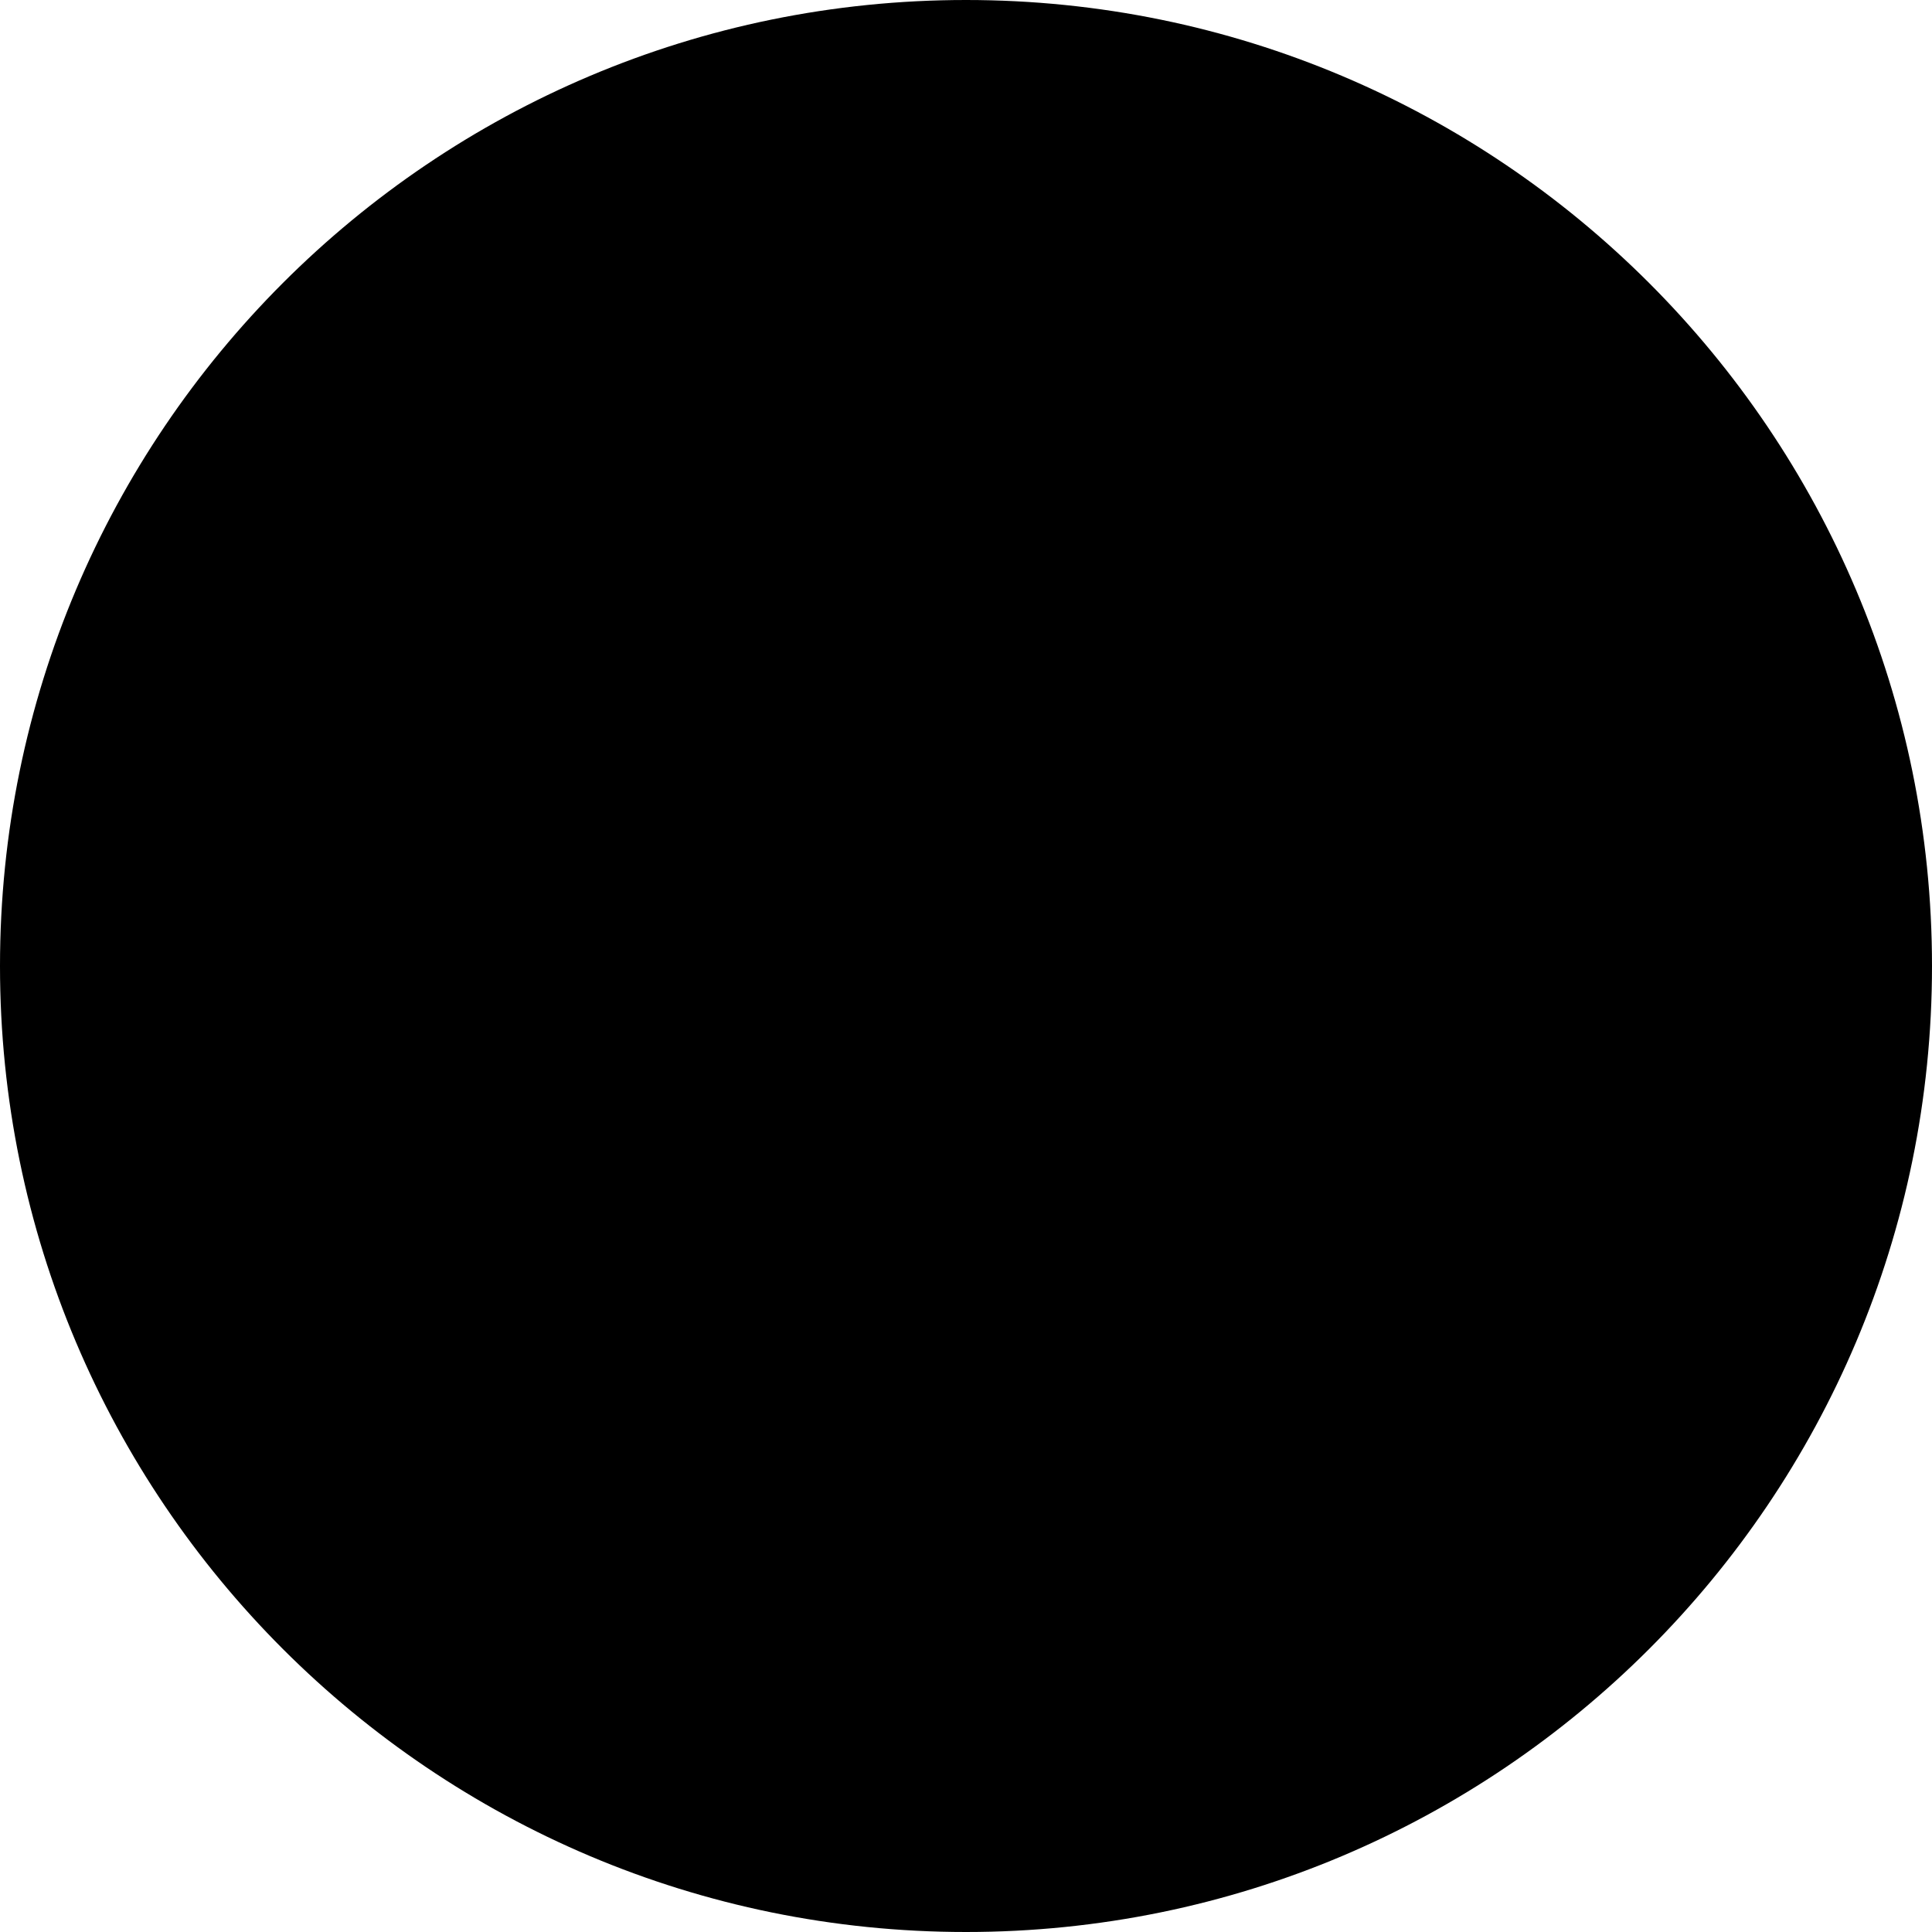
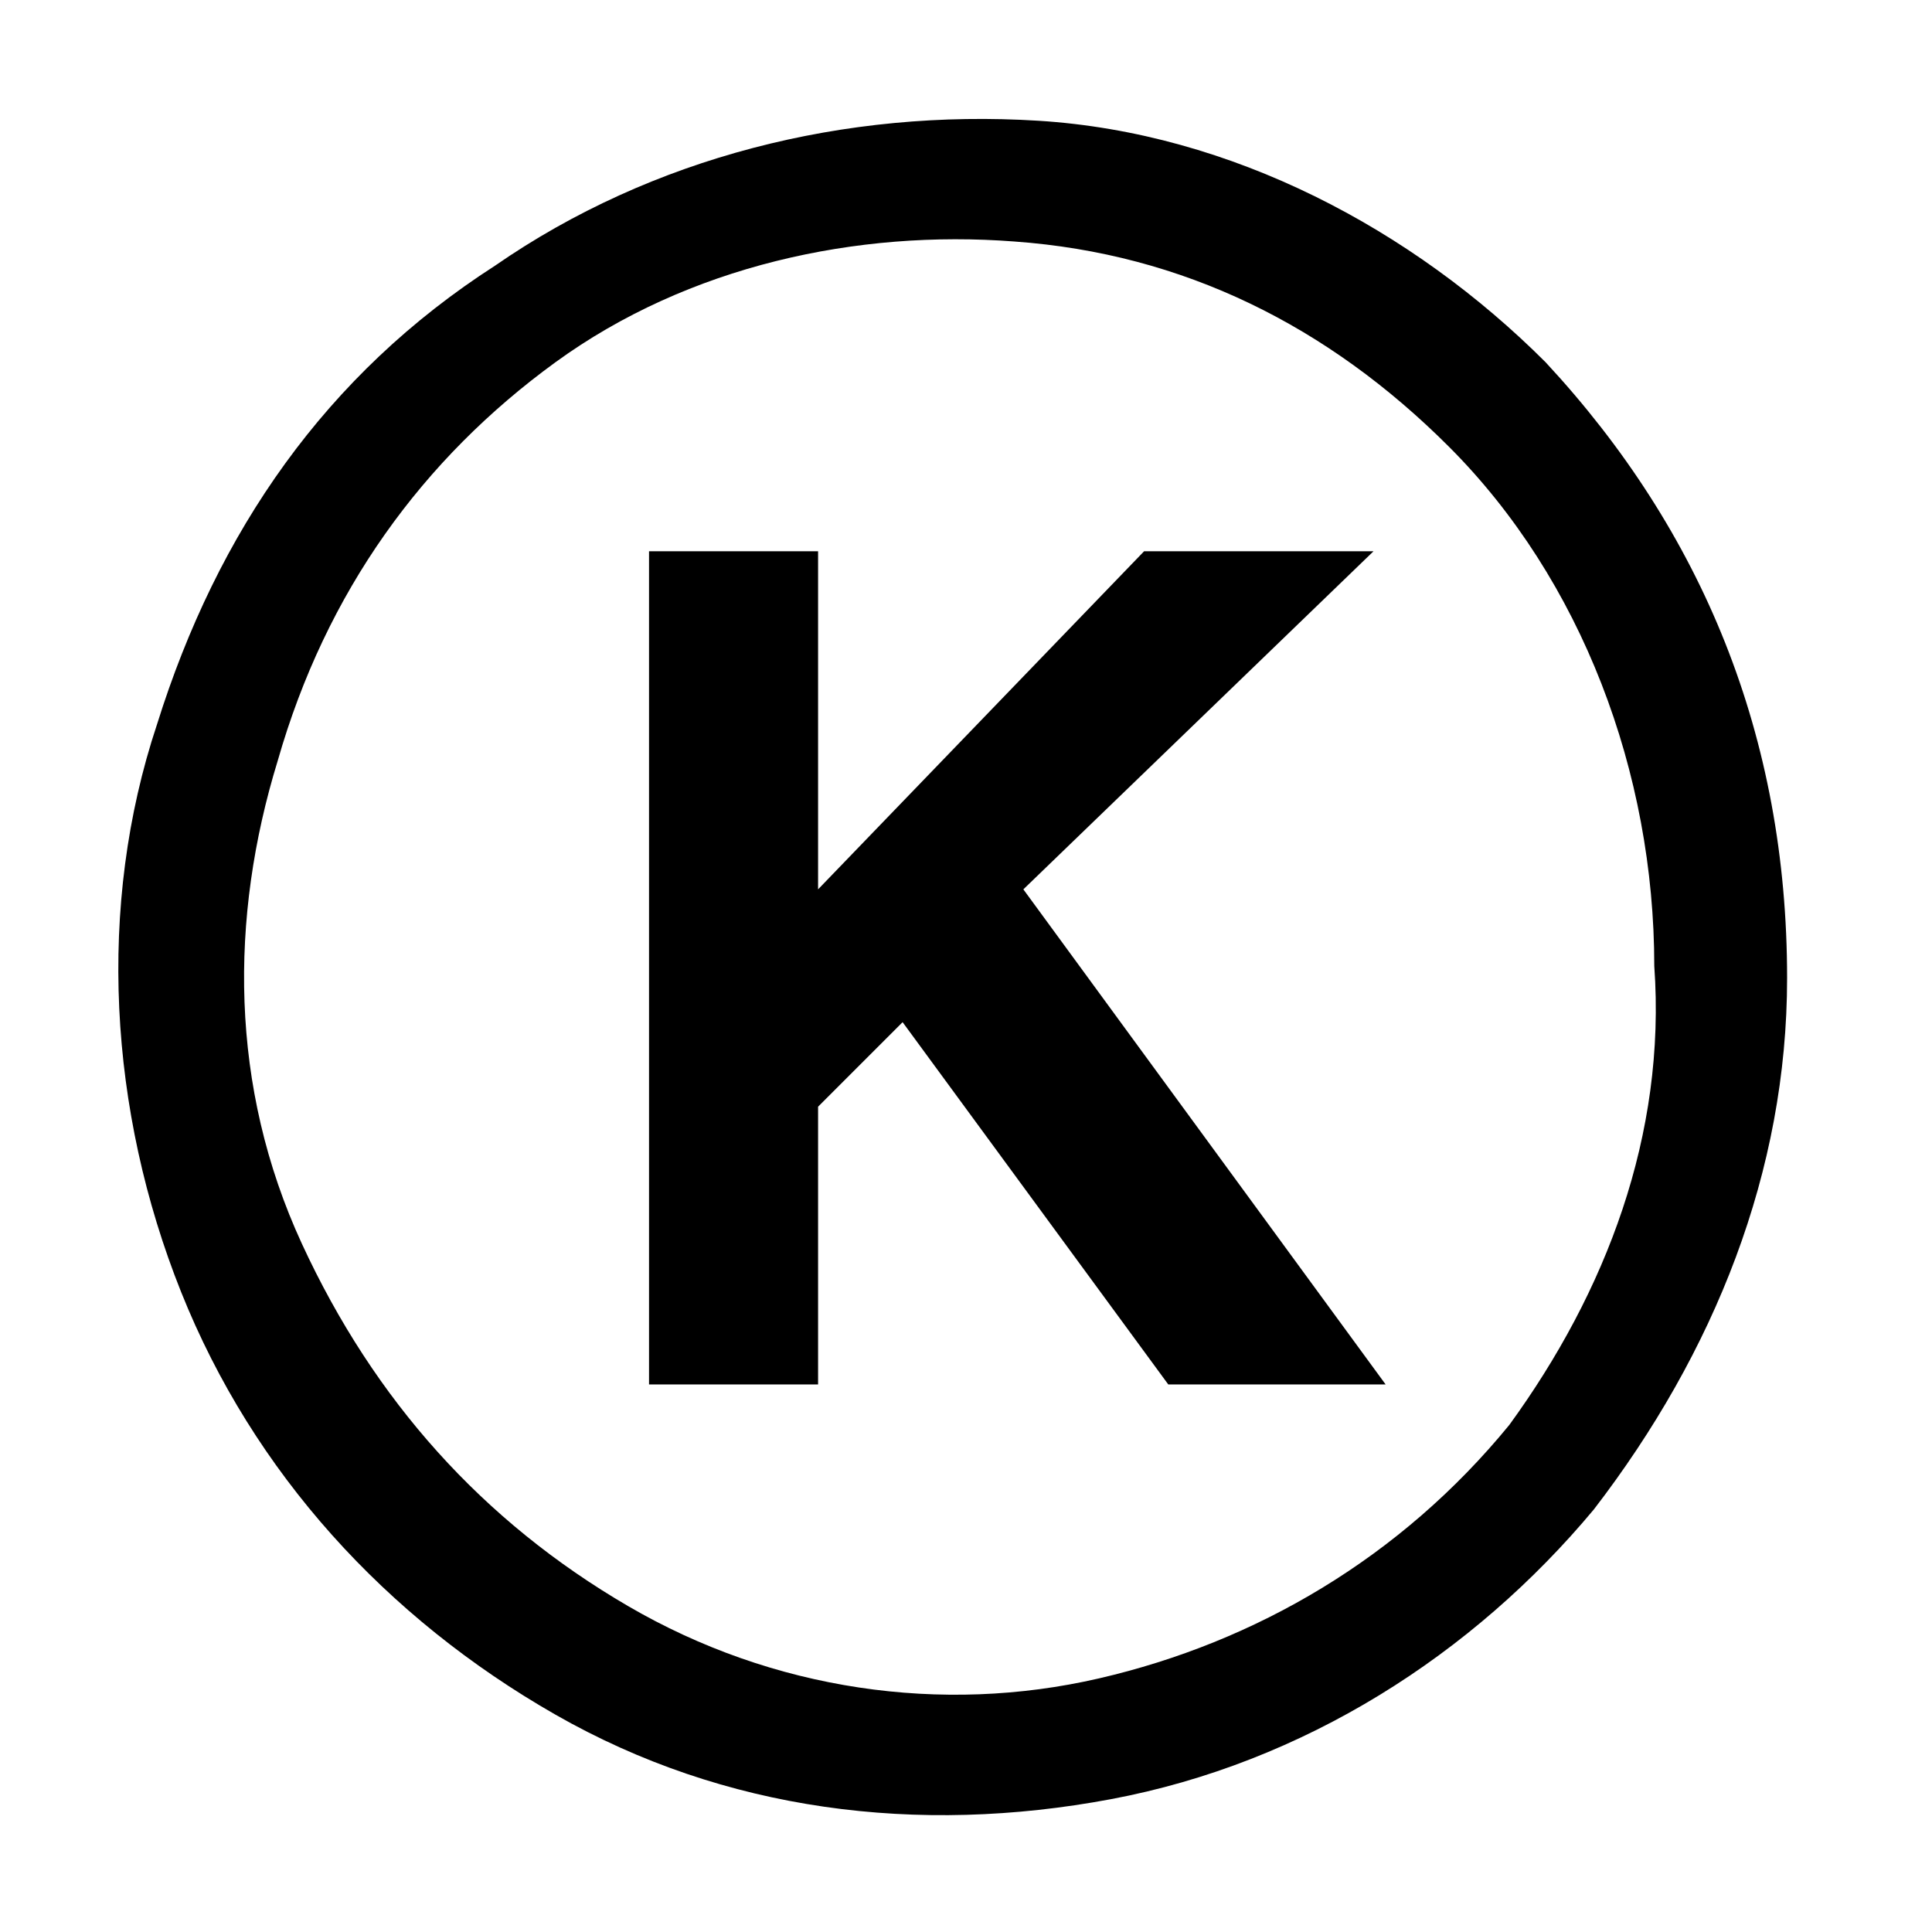
- <svg xmlns="http://www.w3.org/2000/svg" width="64px" height="64px" viewBox="0 0 64 64" version="1.1" fill="currentColor">
-   <defs>
-     <linearGradient x1="50%" y1="0%" x2="50%" y2="100%" id="linearGradient-1">
-       <stop stop-color="#FFD947" offset="0%" />
-       <stop stop-color="#F5CF3C" offset="100%" />
-     </linearGradient>
-   </defs>
-   <g id="宽币" stroke="none" stroke-width="1" fill-rule="evenodd">
-     <circle id="1" cx="32" cy="32" r="32" />
-     <circle id="2" cx="32" cy="32" r="25" />
-     <polygon id="路径" fill-rule="nonzero" points="44.686 43.924 38.239 43.924 30.83 33.438 28.437 35.897 28.437 43.924 23.503 43.924 23.503 19.924 28.437 19.924 28.437 29.807 37.701 19.924 44.182 19.924 34.347 29.807" />
+ <svg xmlns="http://www.w3.org/2000/svg" version="1.1" id="图层_1" x="0px" y="0px" viewBox="0 0 16 16" style="enable-background:new 0 0 16 16" xml:space="preserve" fill="currentColor">
+   <style type="text/css">.st0{fill-rule:evenodd;clip-rule:evenodd;}</style>
+   <path class="st0" d="M8.6,1c1.6,0.1,3.1,0.9,4.2,2c1.3,1.4,2,3.1,2,5.1c0,1.6-0.6,3.1-1.6,4.4c-1,1.2-2.4,2.1-4,2.4  C7.6,15.2,6,15,4.6,14.2s-2.5-2-3.1-3.5S0.8,7.5,1.3,6c0.5-1.6,1.4-2.9,2.8-3.8C5.4,1.3,7,0.9,8.6,1z M9.1,13.9  c1.3-0.3,2.5-1,3.4-2.1c0.8-1.1,1.3-2.4,1.2-3.8c0-1.6-0.6-3.2-1.7-4.3c-1-1-2.2-1.6-3.6-1.7C7.1,1.9,5.7,2.2,4.6,3S2.7,4.9,2.3,6.3  c-0.4,1.3-0.4,2.7,0.2,4s1.5,2.3,2.7,3S7.8,14.2,9.1,13.9z" />
+   <g id="kb">
+     <g transform="translate(4.375, 3.5652)">
+       <polygon id="路径" points="7.1,7.9 5.3,7.9 3.1,4.9 2.4,5.6 2.4,7.9 1,7.9 1,1 2.4,1 2.4,3.8 5.1,1 7,1 4.1,3.8   " />
+     </g>
  </g>
</svg>
